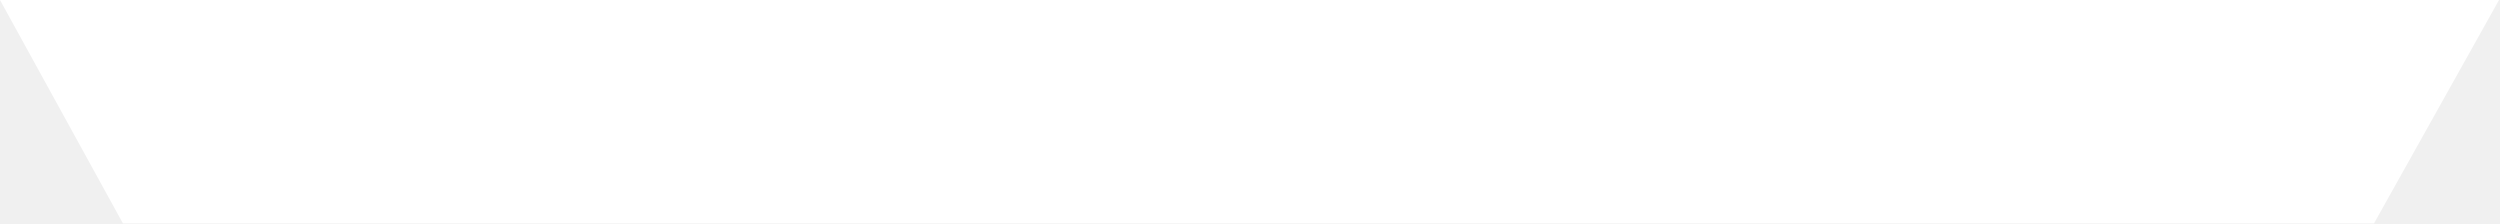
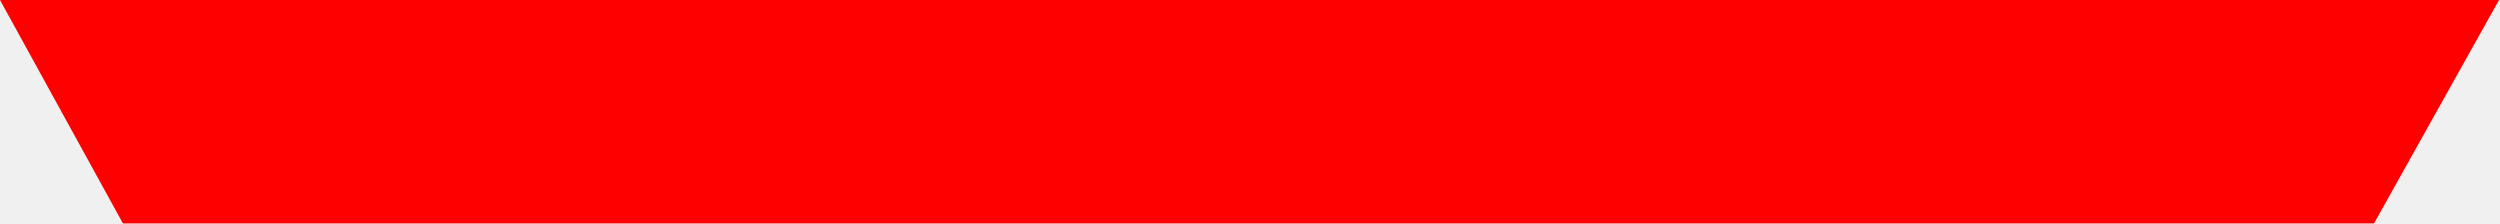
<svg xmlns="http://www.w3.org/2000/svg" width="817px" height="73px" viewBox="0 0 817 73" version="1.1">
  <defs />
  <g id="Page-1" stroke="none" stroke-width="1" fill="none" fill-rule="evenodd">
-     <path d="M0,-2.27373675e-13 L40.172,73 L775.828,73 L816.68,-2.27373675e-13 L0,-2.27373675e-13 Z" id="blockOrigin" fill="#FFFFFF" />
+     <path d="M0,-2.27373675e-13 L40.172,73 L775.828,73 L816.68,-2.27373675e-13 L0,-2.27373675e-13 Z" id="blockOrigin" fill="#FF0000" />
  </g>
</svg>
